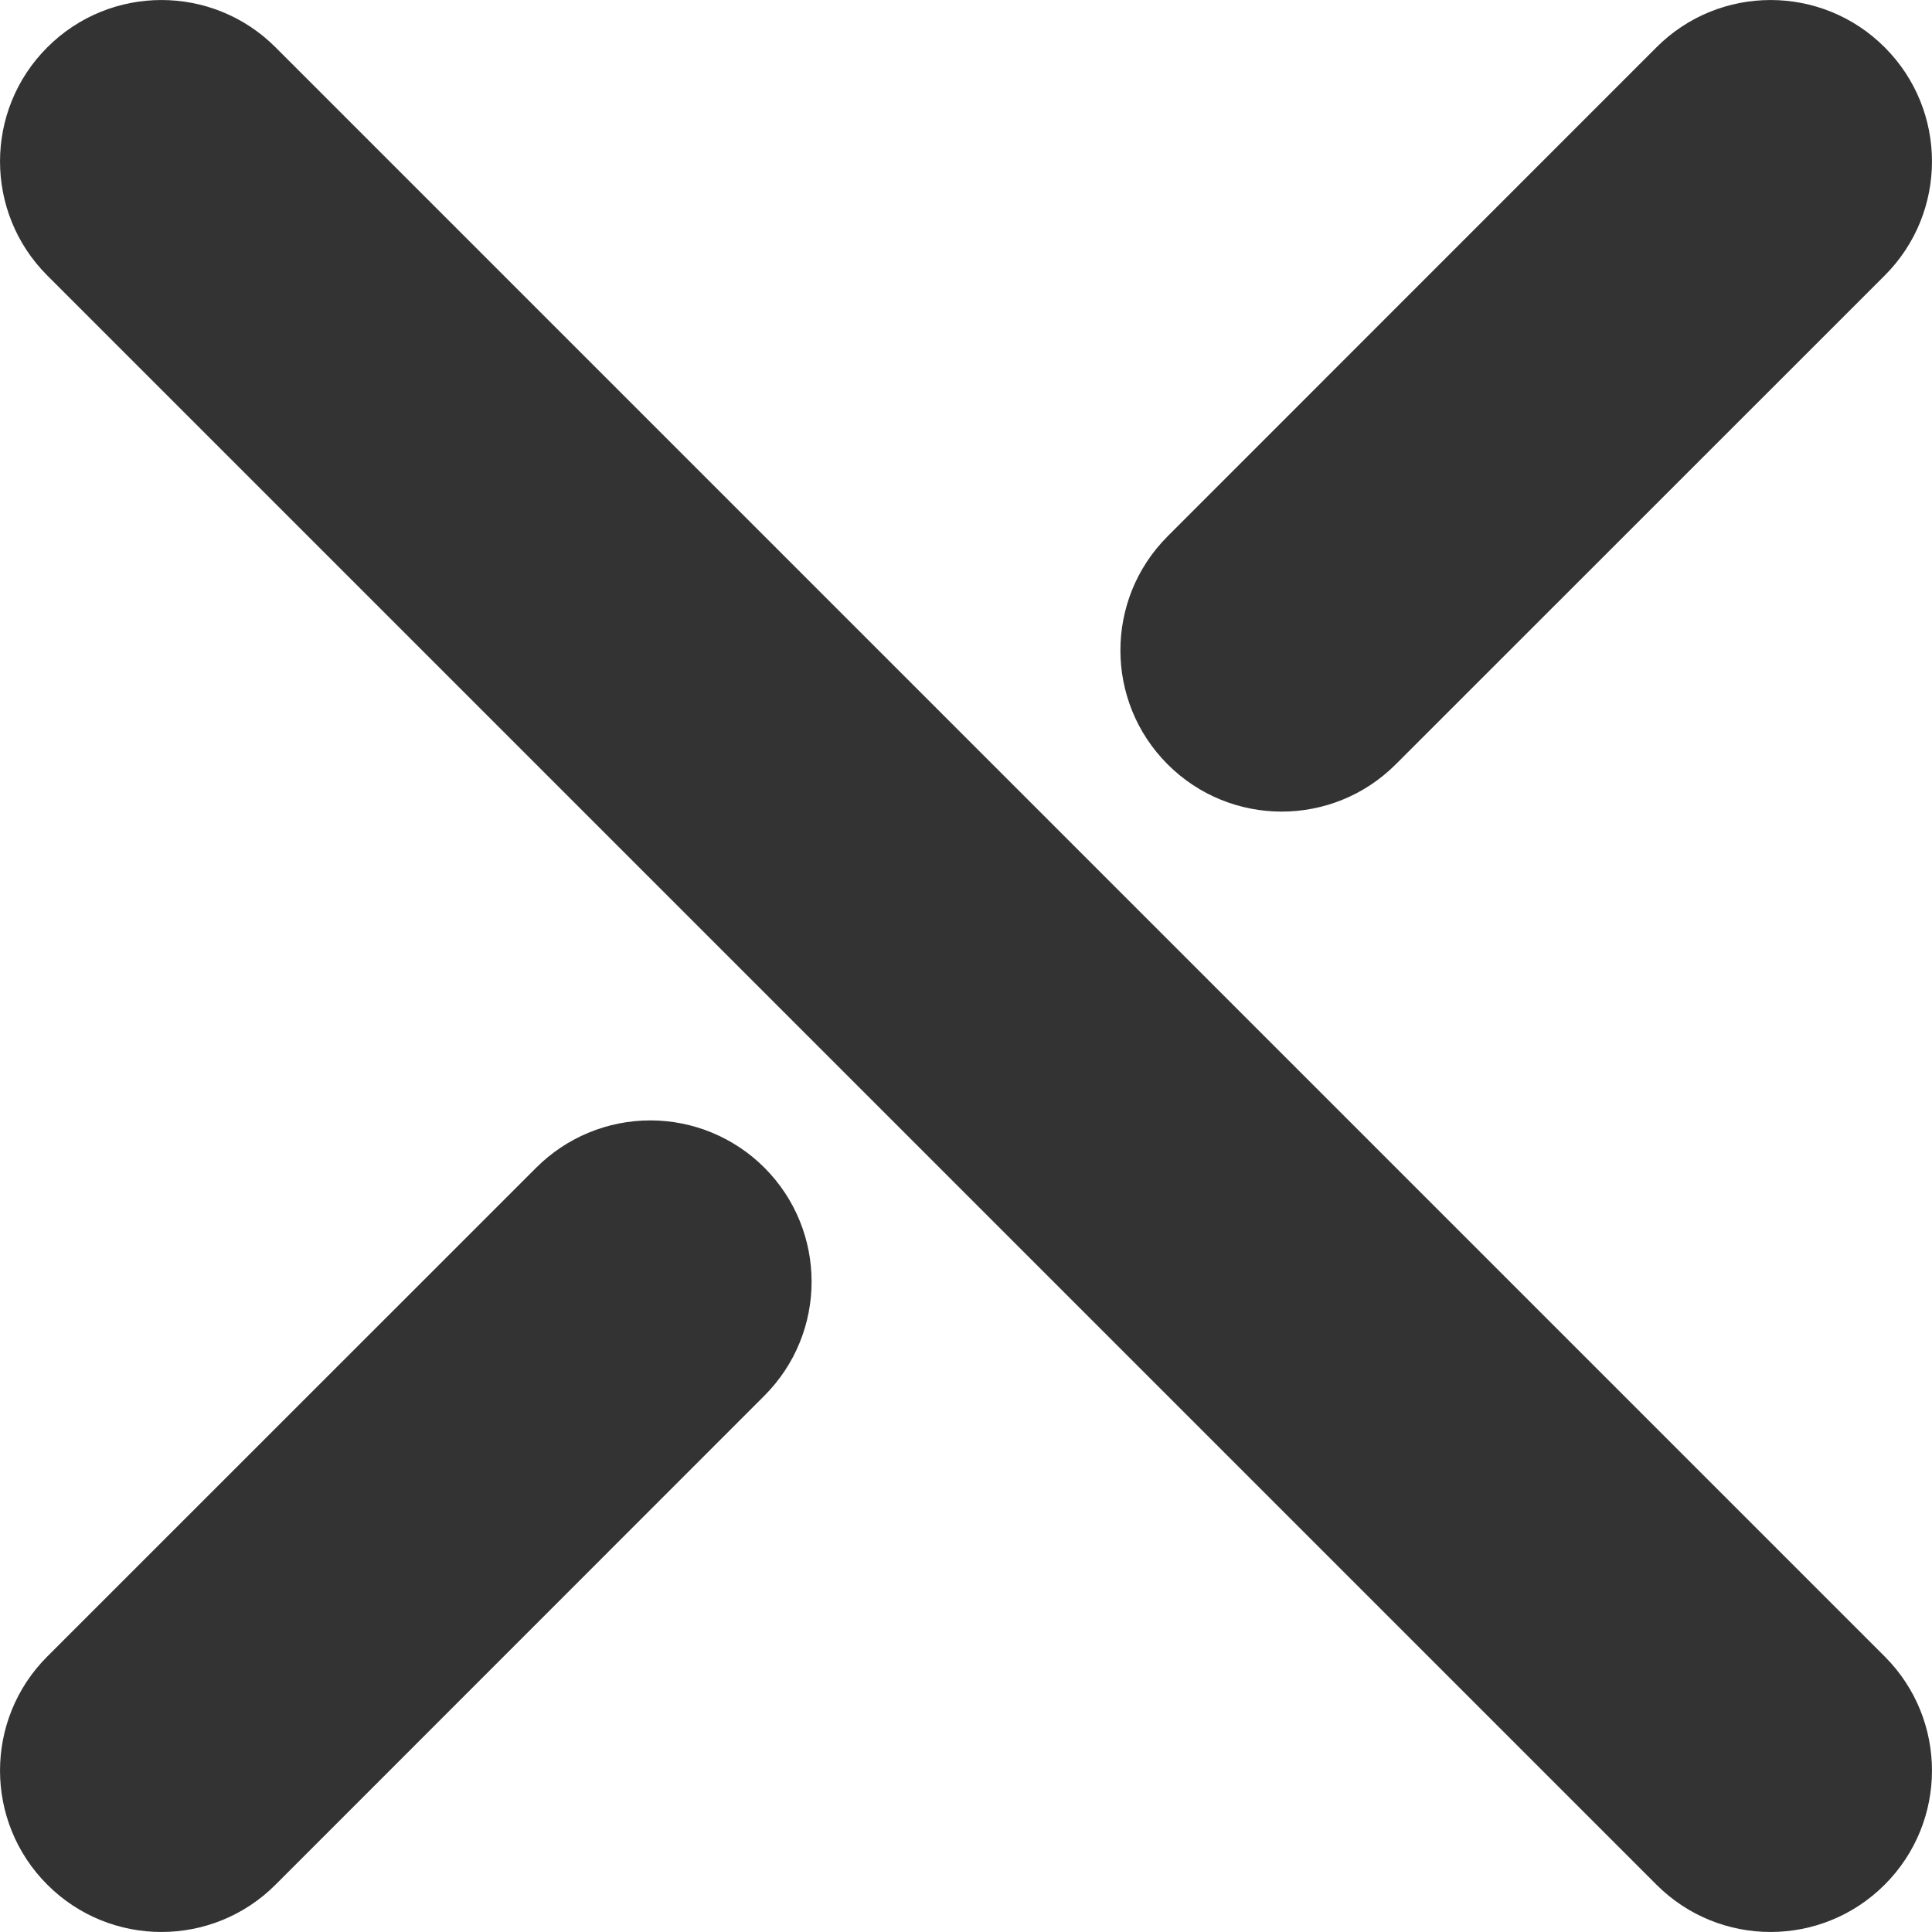
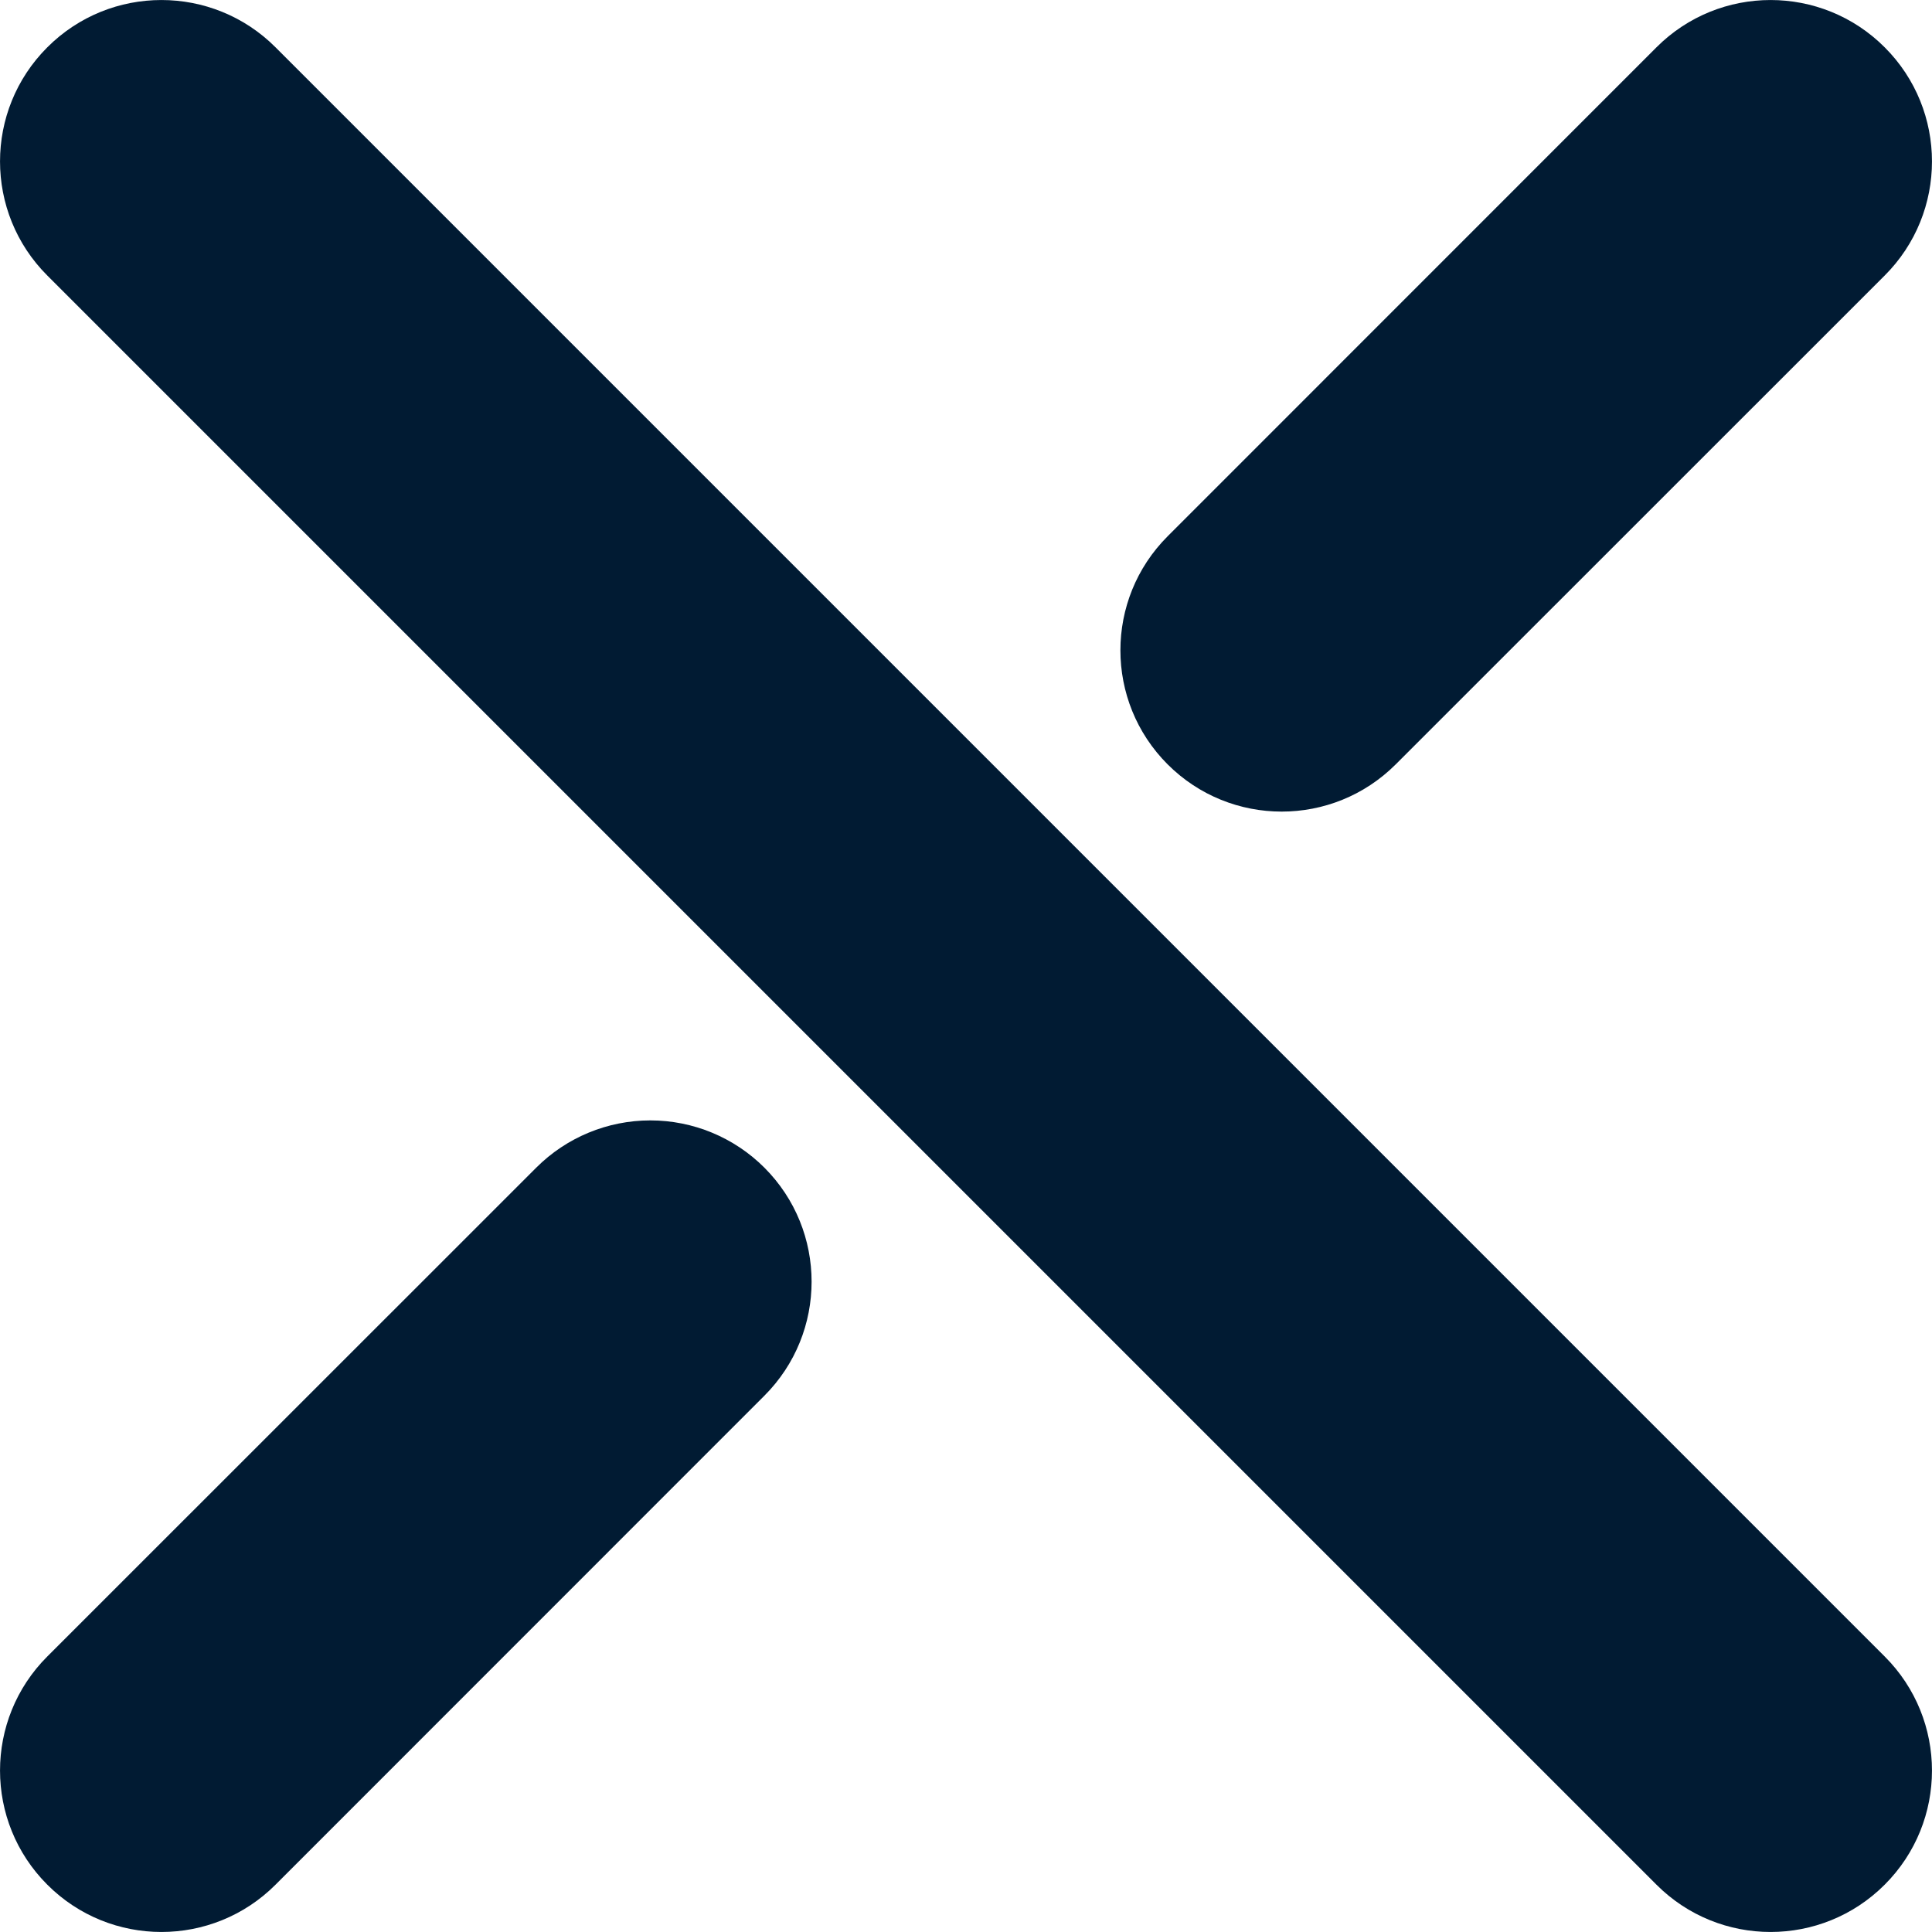
<svg xmlns="http://www.w3.org/2000/svg" width="24" height="24" viewBox="0 0 24 24" version="1.1" id="svg1">
  <defs id="defs1" />
  <g id="layer1" transform="translate(-334)">
    <g id="g24">
      <g id="g47" transform="matrix(1.603067,0,0,1.603067,-236.4022,-14.47361)">
        <g id="path14">
-           <path style="color:#000000;fill:#1e6402;stroke-linecap:round;stroke-linejoin:round;-inkscape-stroke:none" d="M 379.53,11.53 404.47,36.47" id="path44" />
-           <path style="color:#000000;fill:#333333;stroke-linecap:round;stroke-linejoin:round;-inkscape-stroke:none" d="m 377.762,9.762 a 2.5,2.5 0 0 0 0,3.537 l 24.939,24.939 a 2.5,2.5 0 0 0 3.537,0 2.5,2.5 0 0 0 0,-3.537 L 381.299,9.762 a 2.5,2.5 0 0 0 -3.537,0 z" id="path45" />
+           <path style="color:#000000;fill:#011b33;stroke-linecap:round;stroke-linejoin:round;-inkscape-stroke:none" d="M 379.53,11.53 404.47,36.47" id="path44" />
+           <path style="color:#000000;fill:#011b33;stroke-linecap:round;stroke-linejoin:round;-inkscape-stroke:none" d="m 377.762,9.762 a 2.5,2.5 0 0 0 0,3.537 l 24.939,24.939 a 2.5,2.5 0 0 0 3.537,0 2.5,2.5 0 0 0 0,-3.537 L 381.299,9.762 a 2.5,2.5 0 0 0 -3.537,0 z" id="path45" />
        </g>
        <g id="path19">
-           <path style="color:#000000;fill:#1e6402;stroke-linecap:round;stroke-linejoin:round;-inkscape-stroke:none" d="m 404.47,11.53 -7.577,7.577" id="path42" />
-           <path style="color:#000000;fill:#333333;stroke-linecap:round;stroke-linejoin:round;-inkscape-stroke:none" d="M 402.701,9.762 395.125,17.34 a 2.5,2.5 0 0 0 0,3.535 2.5,2.5 0 0 0 3.535,0 l 7.578,-7.576 a 2.5,2.5 0 0 0 0,-3.537 2.5,2.5 0 0 0 -3.537,0 z" id="path43" />
+           <path style="color:#000000;fill:#011b33;stroke-linecap:round;stroke-linejoin:round;-inkscape-stroke:none" d="m 404.47,11.53 -7.577,7.577" id="path42" />
+           <path style="color:#000000;fill:#011b33;stroke-linecap:round;stroke-linejoin:round;-inkscape-stroke:none" d="M 402.701,9.762 395.125,17.34 a 2.5,2.5 0 0 0 0,3.535 2.5,2.5 0 0 0 3.535,0 l 7.578,-7.576 a 2.5,2.5 0 0 0 0,-3.537 2.5,2.5 0 0 0 -3.537,0 z" id="path43" />
        </g>
        <g id="path24">
-           <path style="color:#000000;fill:#1e6402;stroke-linecap:round;stroke-linejoin:round;-inkscape-stroke:none" d="m 387.107,28.893 -7.577,7.577" id="path46" />
-           <path style="color:#000000;fill:#333333;stroke-linecap:round;stroke-linejoin:round;-inkscape-stroke:none" d="M 387.107,26.393 A 2.5,2.5 0 0 0 385.34,27.125 l -7.578,7.576 a 2.5,2.5 0 0 0 0,3.537 2.5,2.5 0 0 0 3.537,0 l 7.576,-7.578 a 2.5,2.5 0 0 0 0,-3.535 2.5,2.5 0 0 0 -1.768,-0.732 z" id="path47" />
+           <path style="color:#000000;fill:#011b33;stroke-linecap:round;stroke-linejoin:round;-inkscape-stroke:none" d="m 387.107,28.893 -7.577,7.577" id="path46" />
+           <path style="color:#000000;fill:#011b33;stroke-linecap:round;stroke-linejoin:round;-inkscape-stroke:none" d="M 387.107,26.393 A 2.5,2.5 0 0 0 385.34,27.125 l -7.578,7.576 a 2.5,2.5 0 0 0 0,3.537 2.5,2.5 0 0 0 3.537,0 l 7.576,-7.578 a 2.5,2.5 0 0 0 0,-3.535 2.5,2.5 0 0 0 -1.768,-0.732 z" id="path47" />
        </g>
      </g>
      <g id="g54" transform="matrix(0.8015332,0,0,0.8015332,31.79898,-7.236798)">
        <g id="g49">
-           <path style="color:#000000;fill:#1e6402;stroke-linecap:round;stroke-linejoin:round;-inkscape-stroke:none" d="M 379.53,11.53 404.47,36.47" id="path48" />
-           <path style="color:#000000;fill:#333333;stroke-linecap:round;stroke-linejoin:round;-inkscape-stroke:none" d="m 377.762,9.762 a 2.5,2.5 0 0 0 0,3.537 l 24.939,24.939 a 2.5,2.5 0 0 0 3.537,0 2.5,2.5 0 0 0 0,-3.537 L 381.299,9.762 a 2.5,2.5 0 0 0 -3.537,0 z" id="path49" />
+           <path style="color:#000000;fill:#011b33;stroke-linecap:round;stroke-linejoin:round;-inkscape-stroke:none" d="M 379.53,11.53 404.47,36.47" id="path48" />
+           <path style="color:#000000;fill:#011b33;stroke-linecap:round;stroke-linejoin:round;-inkscape-stroke:none" d="m 377.762,9.762 a 2.5,2.5 0 0 0 0,3.537 l 24.939,24.939 a 2.5,2.5 0 0 0 3.537,0 2.5,2.5 0 0 0 0,-3.537 L 381.299,9.762 a 2.5,2.5 0 0 0 -3.537,0 z" id="path49" />
        </g>
        <g id="g51">
-           <path style="color:#000000;fill:#1e6402;stroke-linecap:round;stroke-linejoin:round;-inkscape-stroke:none" d="m 404.47,11.53 -7.577,7.577" id="path50" />
-           <path style="color:#000000;fill:#333333;stroke-linecap:round;stroke-linejoin:round;-inkscape-stroke:none" d="M 402.701,9.762 395.125,17.34 a 2.5,2.5 0 0 0 0,3.535 2.5,2.5 0 0 0 3.535,0 l 7.578,-7.576 a 2.5,2.5 0 0 0 0,-3.537 2.5,2.5 0 0 0 -3.537,0 z" id="path51" />
+           <path style="color:#000000;fill:#011b33;stroke-linecap:round;stroke-linejoin:round;-inkscape-stroke:none" d="m 404.47,11.53 -7.577,7.577" id="path50" />
+           <path style="color:#000000;fill:#011b33;stroke-linecap:round;stroke-linejoin:round;-inkscape-stroke:none" d="M 402.701,9.762 395.125,17.34 a 2.5,2.5 0 0 0 0,3.535 2.5,2.5 0 0 0 3.535,0 l 7.578,-7.576 a 2.5,2.5 0 0 0 0,-3.537 2.5,2.5 0 0 0 -3.537,0 z" id="path51" />
        </g>
        <g id="g53">
-           <path style="color:#000000;fill:#1e6402;stroke-linecap:round;stroke-linejoin:round;-inkscape-stroke:none" d="m 387.107,28.893 -7.577,7.577" id="path52" />
-           <path style="color:#000000;fill:#333333;stroke-linecap:round;stroke-linejoin:round;-inkscape-stroke:none" d="M 387.107,26.393 A 2.5,2.5 0 0 0 385.34,27.125 l -7.578,7.576 a 2.5,2.5 0 0 0 0,3.537 2.5,2.5 0 0 0 3.537,0 l 7.576,-7.578 a 2.5,2.5 0 0 0 0,-3.535 2.5,2.5 0 0 0 -1.768,-0.732 z" id="path53" />
+           <path style="color:#000000;fill:#011b33;stroke-linecap:round;stroke-linejoin:round;-inkscape-stroke:none" d="m 387.107,28.893 -7.577,7.577" id="path52" />
+           <path style="color:#000000;fill:#011b33;stroke-linecap:round;stroke-linejoin:round;-inkscape-stroke:none" d="M 387.107,26.393 A 2.5,2.5 0 0 0 385.34,27.125 l -7.578,7.576 a 2.5,2.5 0 0 0 0,3.537 2.5,2.5 0 0 0 3.537,0 l 7.576,-7.578 a 2.5,2.5 0 0 0 0,-3.535 2.5,2.5 0 0 0 -1.768,-0.732 z" id="path53" />
        </g>
      </g>
    </g>
  </g>
</svg>
